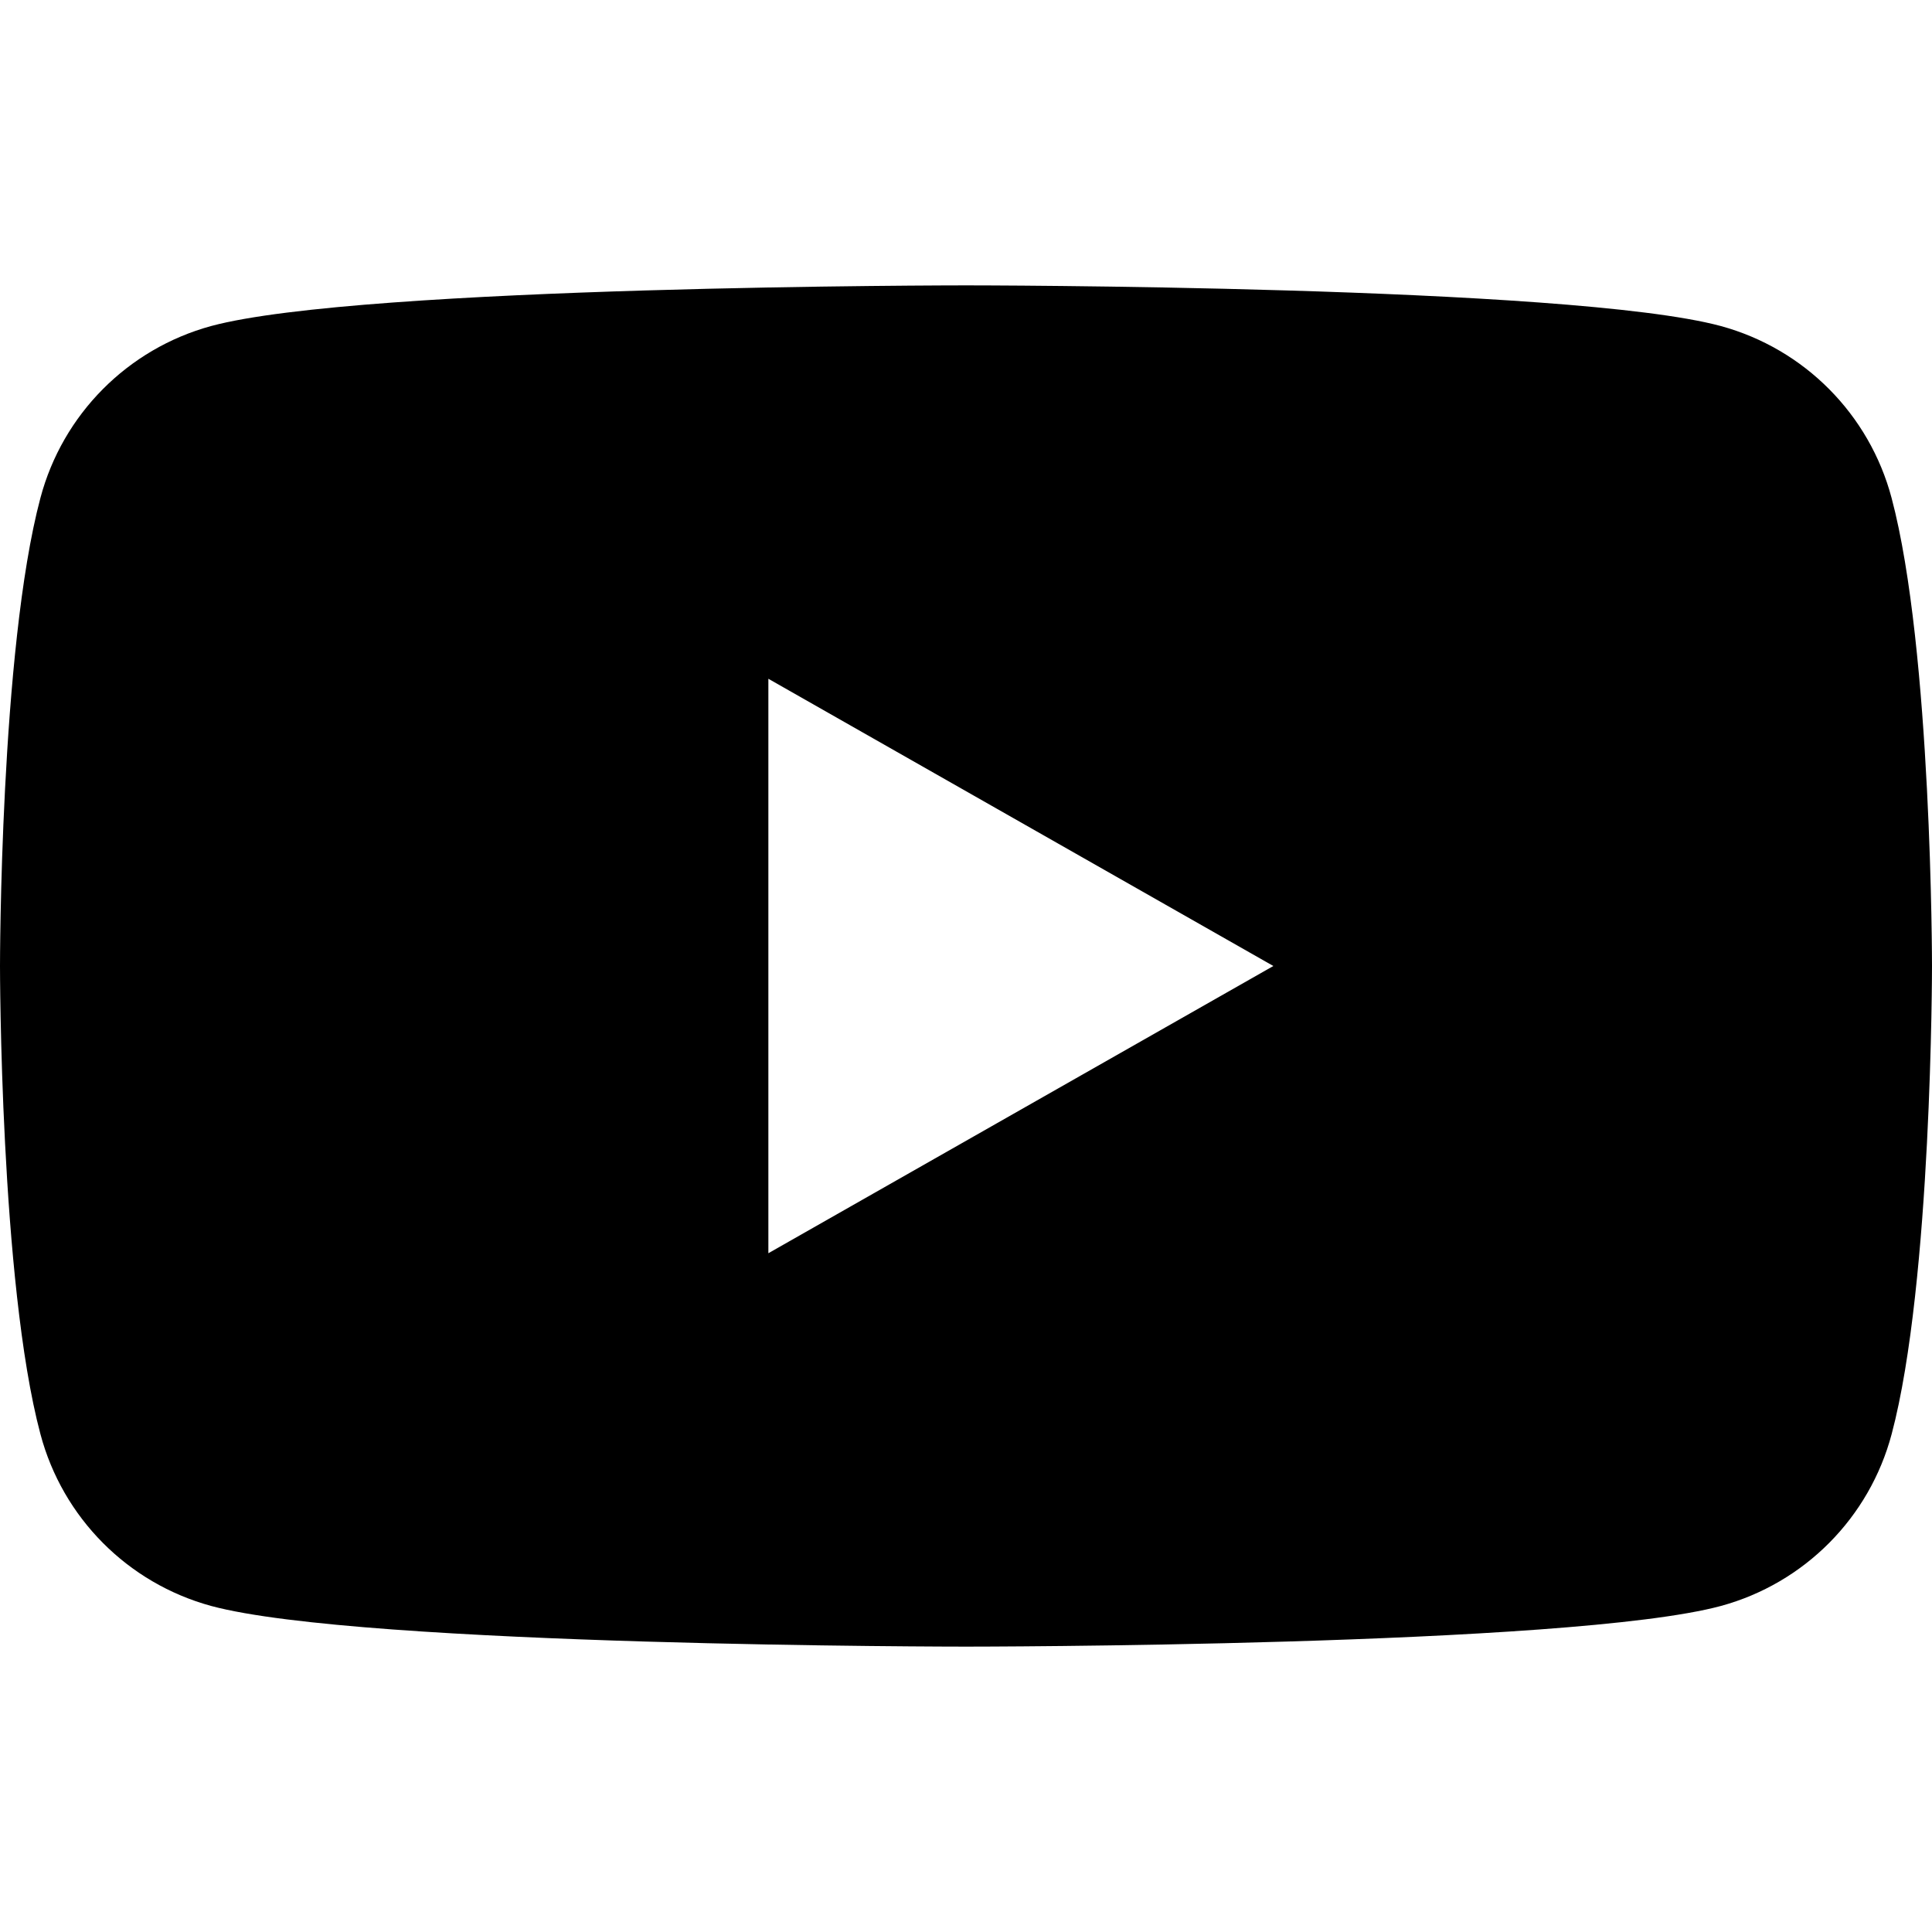
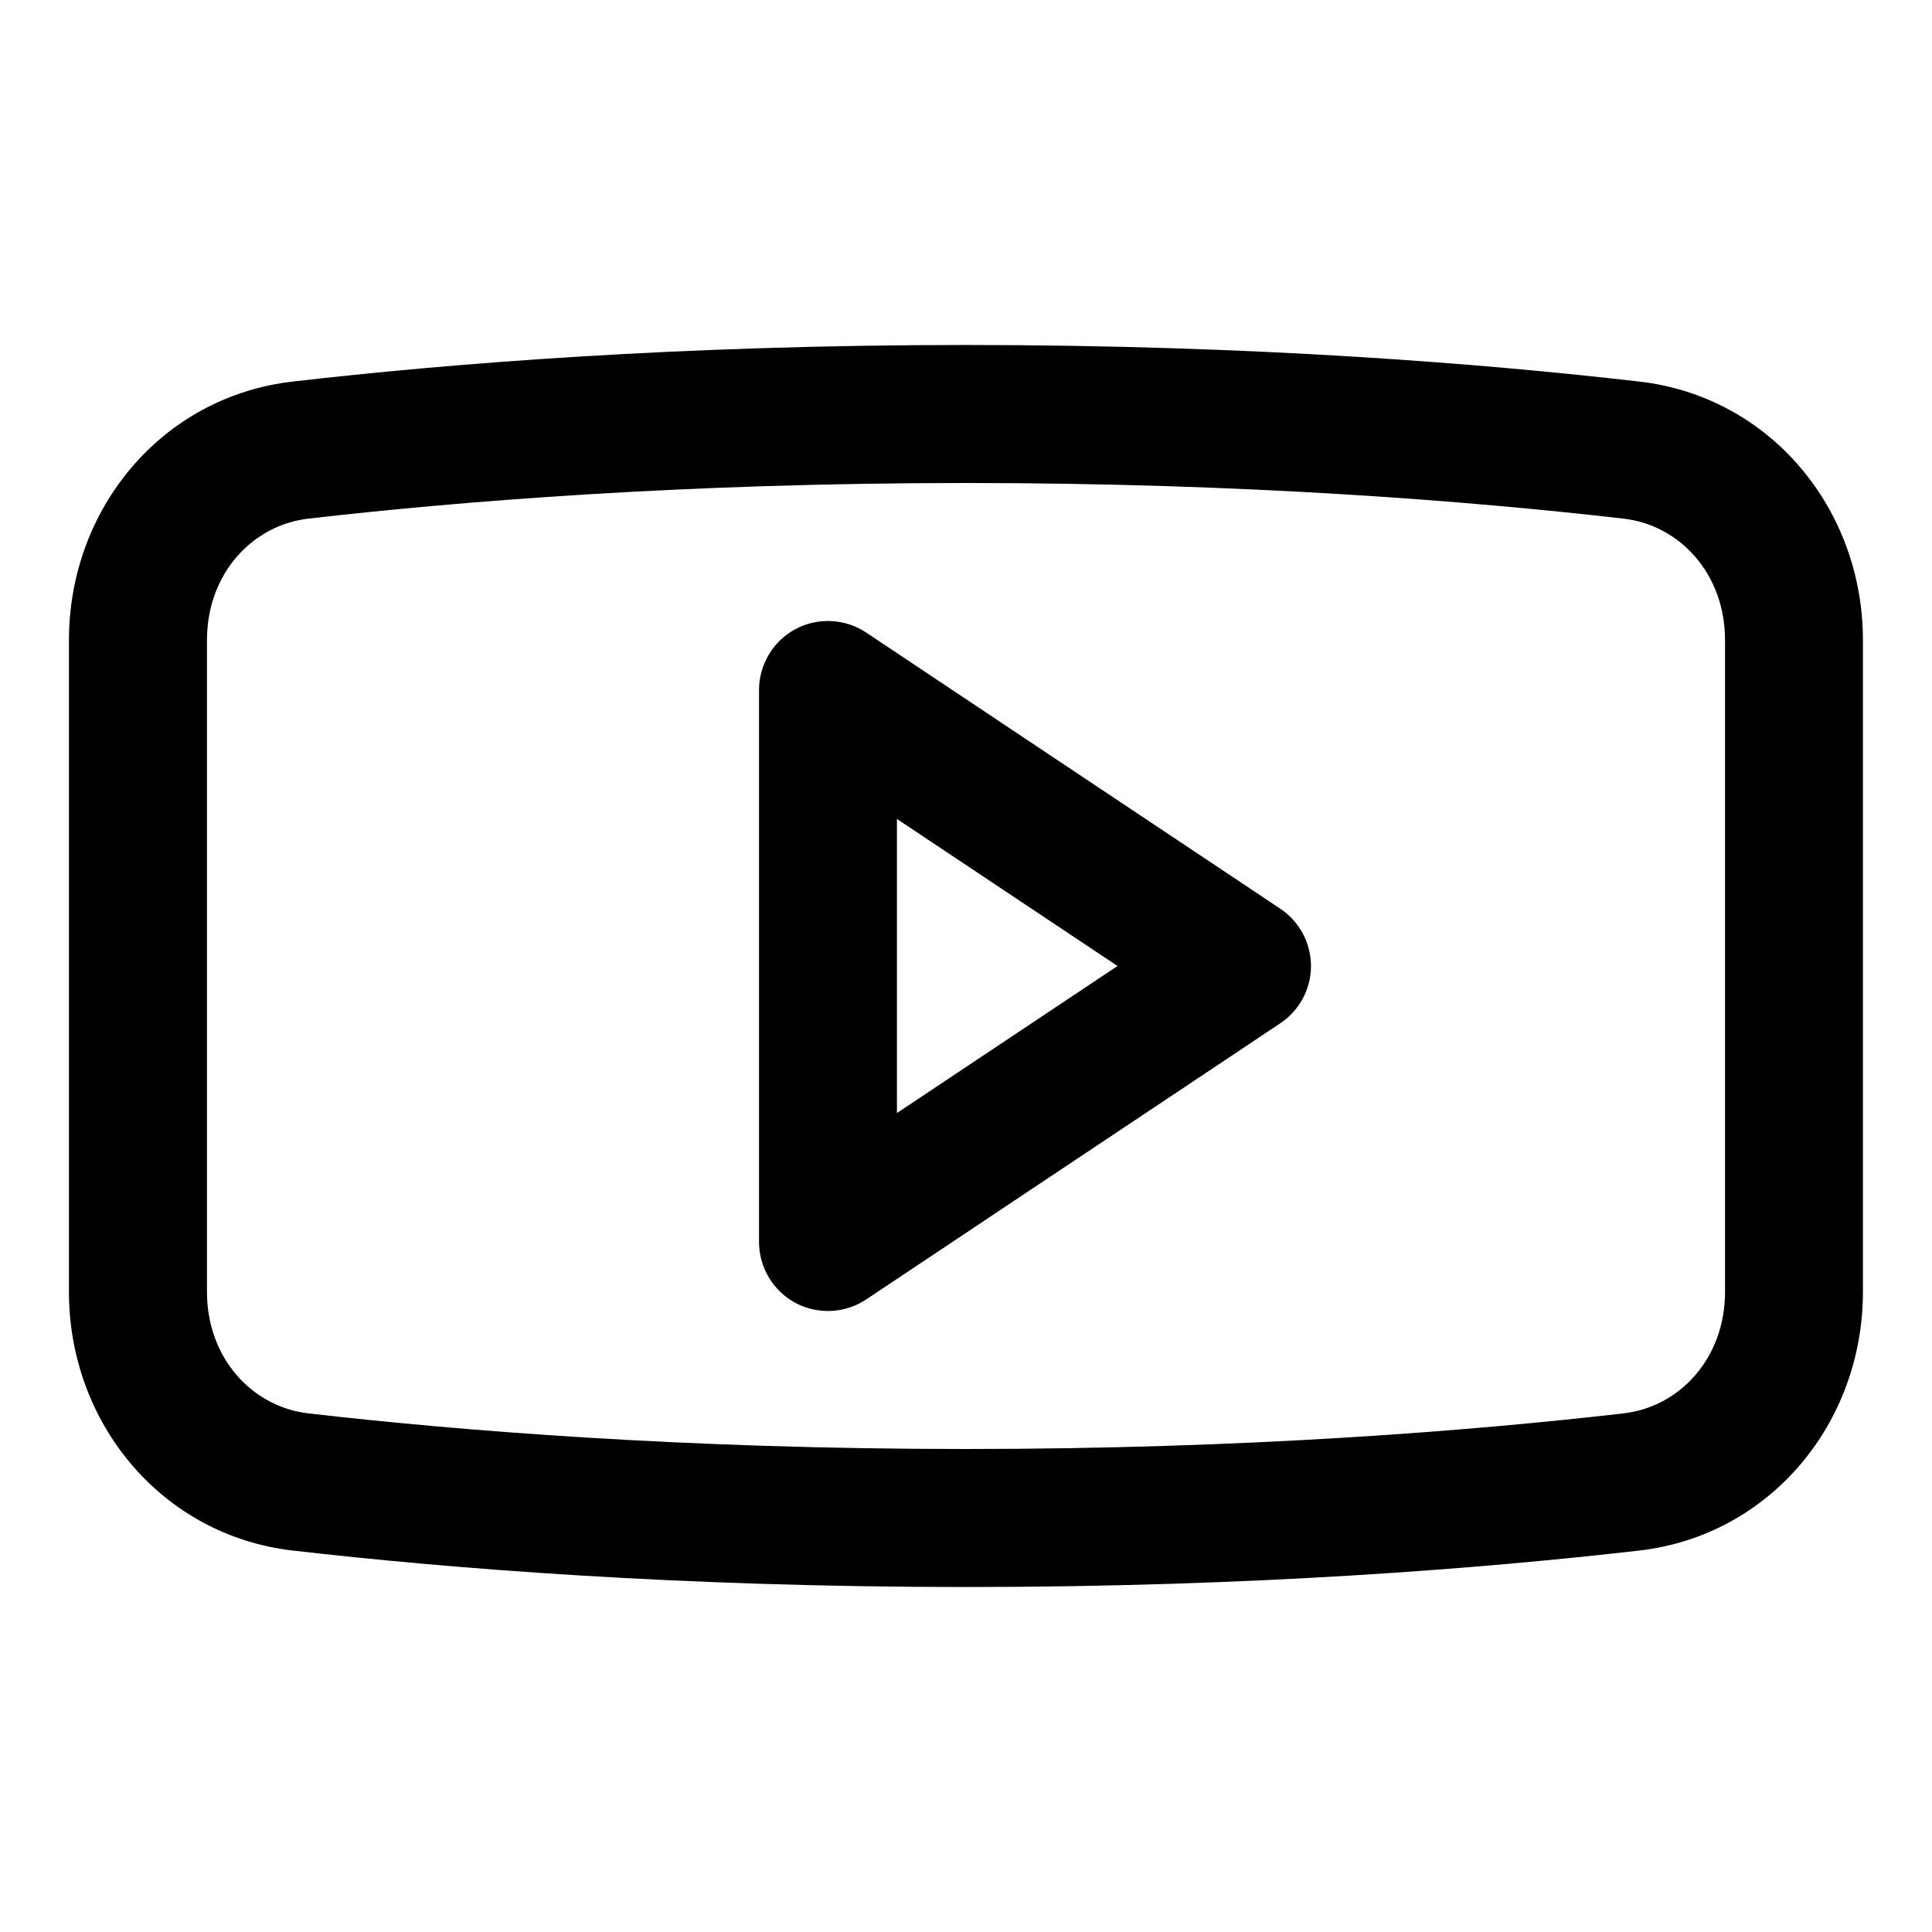
- <svg xmlns="http://www.w3.org/2000/svg" viewBox="0 0 24 24" fill="currentColor">
-   <path d="M23.498 6.186a3.016 3.016 0 0 0-2.122-2.136C19.505 3.545 12 3.545 12 3.545s-7.505 0-9.377.505A3.017 3.017 0 0 0 .502 6.186C0 8.07 0 12 0 12s0 3.93.502 5.814a3.016 3.016 0 0 0 2.122 2.136c1.871.505 9.376.505 9.376.505s7.505 0 9.377-.505a3.015 3.015 0 0 0 2.122-2.136C24 15.93 24 12 24 12s0-3.93-.502-5.814zM9.545 15.568V8.432L15.818 12l-6.273 3.568z" />
+ <svg xmlns="http://www.w3.org/2000/svg" width="16" height="16" viewBox="0 0 16 16" fill="none">
+   <path fill-rule="evenodd" clip-rule="evenodd" d="M14.286 5.302V10.698C14.286 11.251 13.908 11.652 13.445 11.705C12.194 11.849 10.325 12 8 12C5.674 12 3.806 11.849 2.554 11.705C2.092 11.652 1.714 11.251 1.714 10.698V5.302C1.714 4.749 2.092 4.348 2.554 4.295C3.806 4.151 5.674 4 8 4C10.325 4 12.194 4.151 13.445 4.295C13.908 4.348 14.286 4.749 14.286 5.302ZM0.571 5.302C0.571 4.213 1.341 3.284 2.424 3.16C3.713 3.011 5.625 2.857 8 2.857C10.375 2.857 12.287 3.011 13.576 3.16C14.658 3.284 15.428 4.213 15.428 5.302V10.698C15.428 11.787 14.658 12.716 13.576 12.841C12.287 12.989 10.375 13.143 8 13.143C5.625 13.143 3.713 12.989 2.424 12.841C1.341 12.716 0.571 11.787 0.571 10.698V5.302ZM7.174 5.239C6.999 5.122 6.773 5.111 6.587 5.21C6.402 5.31 6.286 5.504 6.286 5.714V10.286C6.286 10.496 6.402 10.69 6.587 10.79C6.773 10.889 6.999 10.878 7.174 10.761L10.602 8.475C10.761 8.369 10.857 8.191 10.857 8C10.857 7.809 10.761 7.631 10.602 7.525L7.174 5.239ZM7.428 9.218V6.782L9.255 8L7.428 9.218Z" fill="currentColor" />
</svg>
